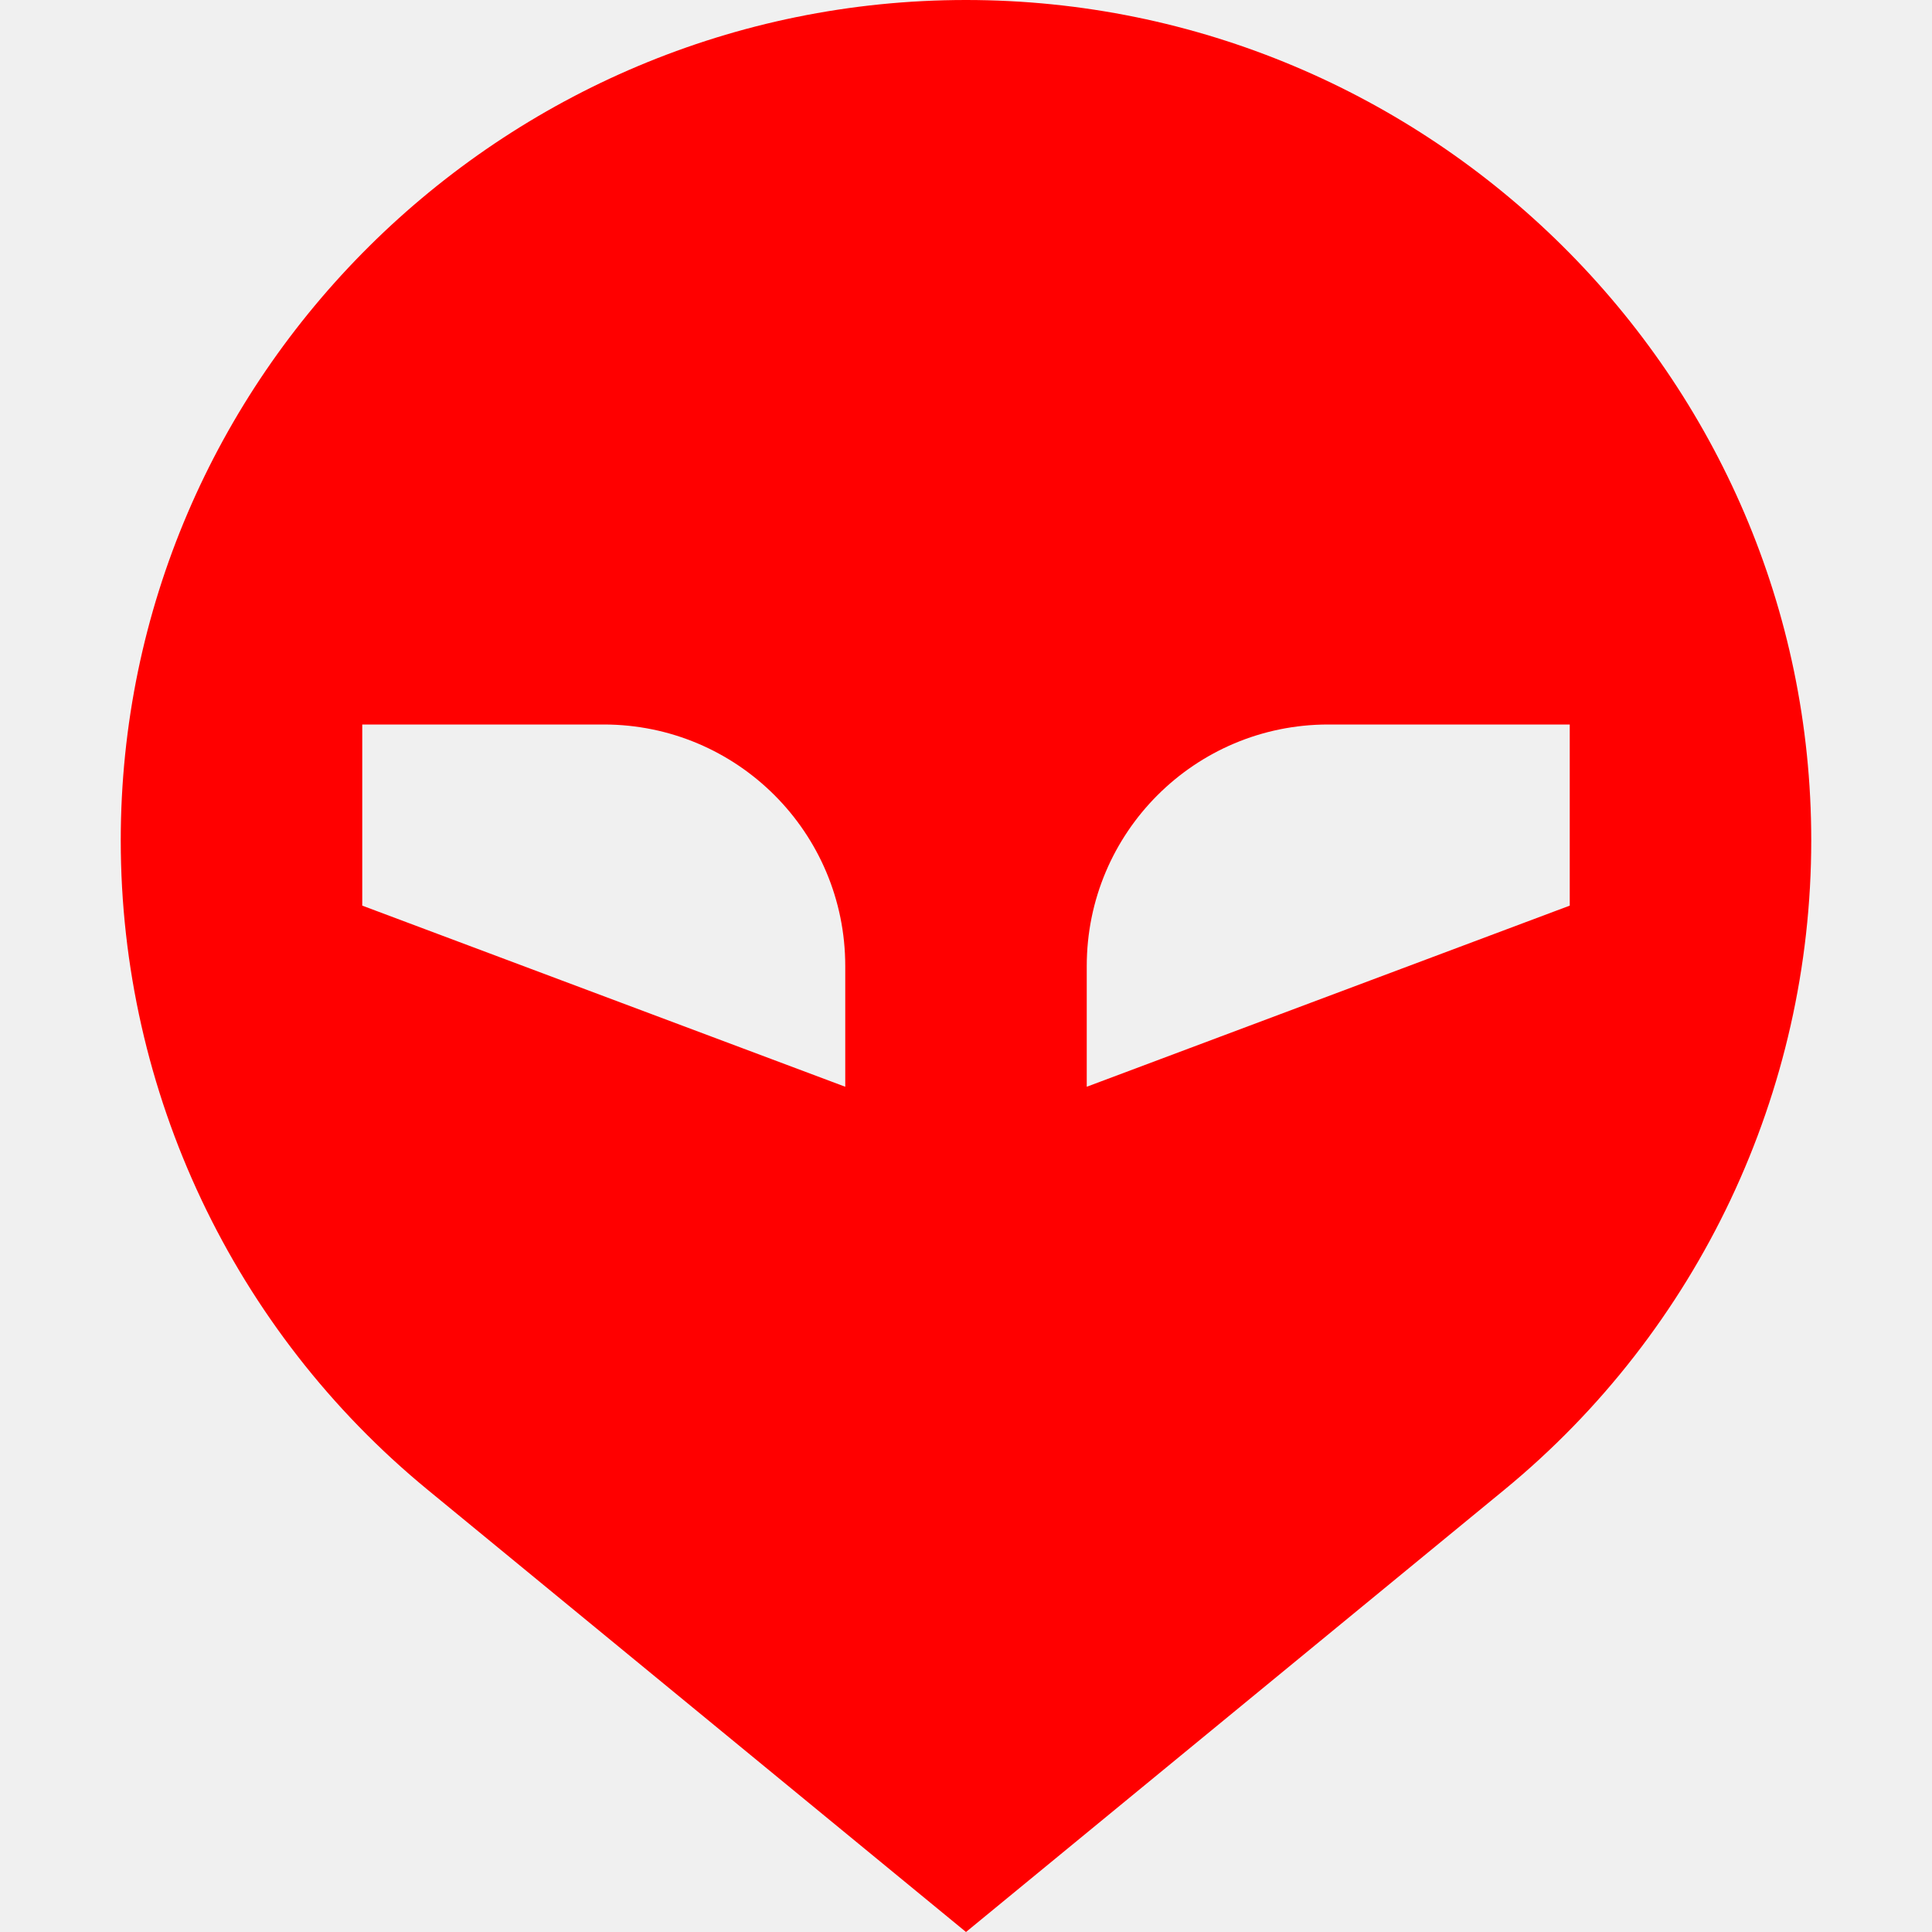
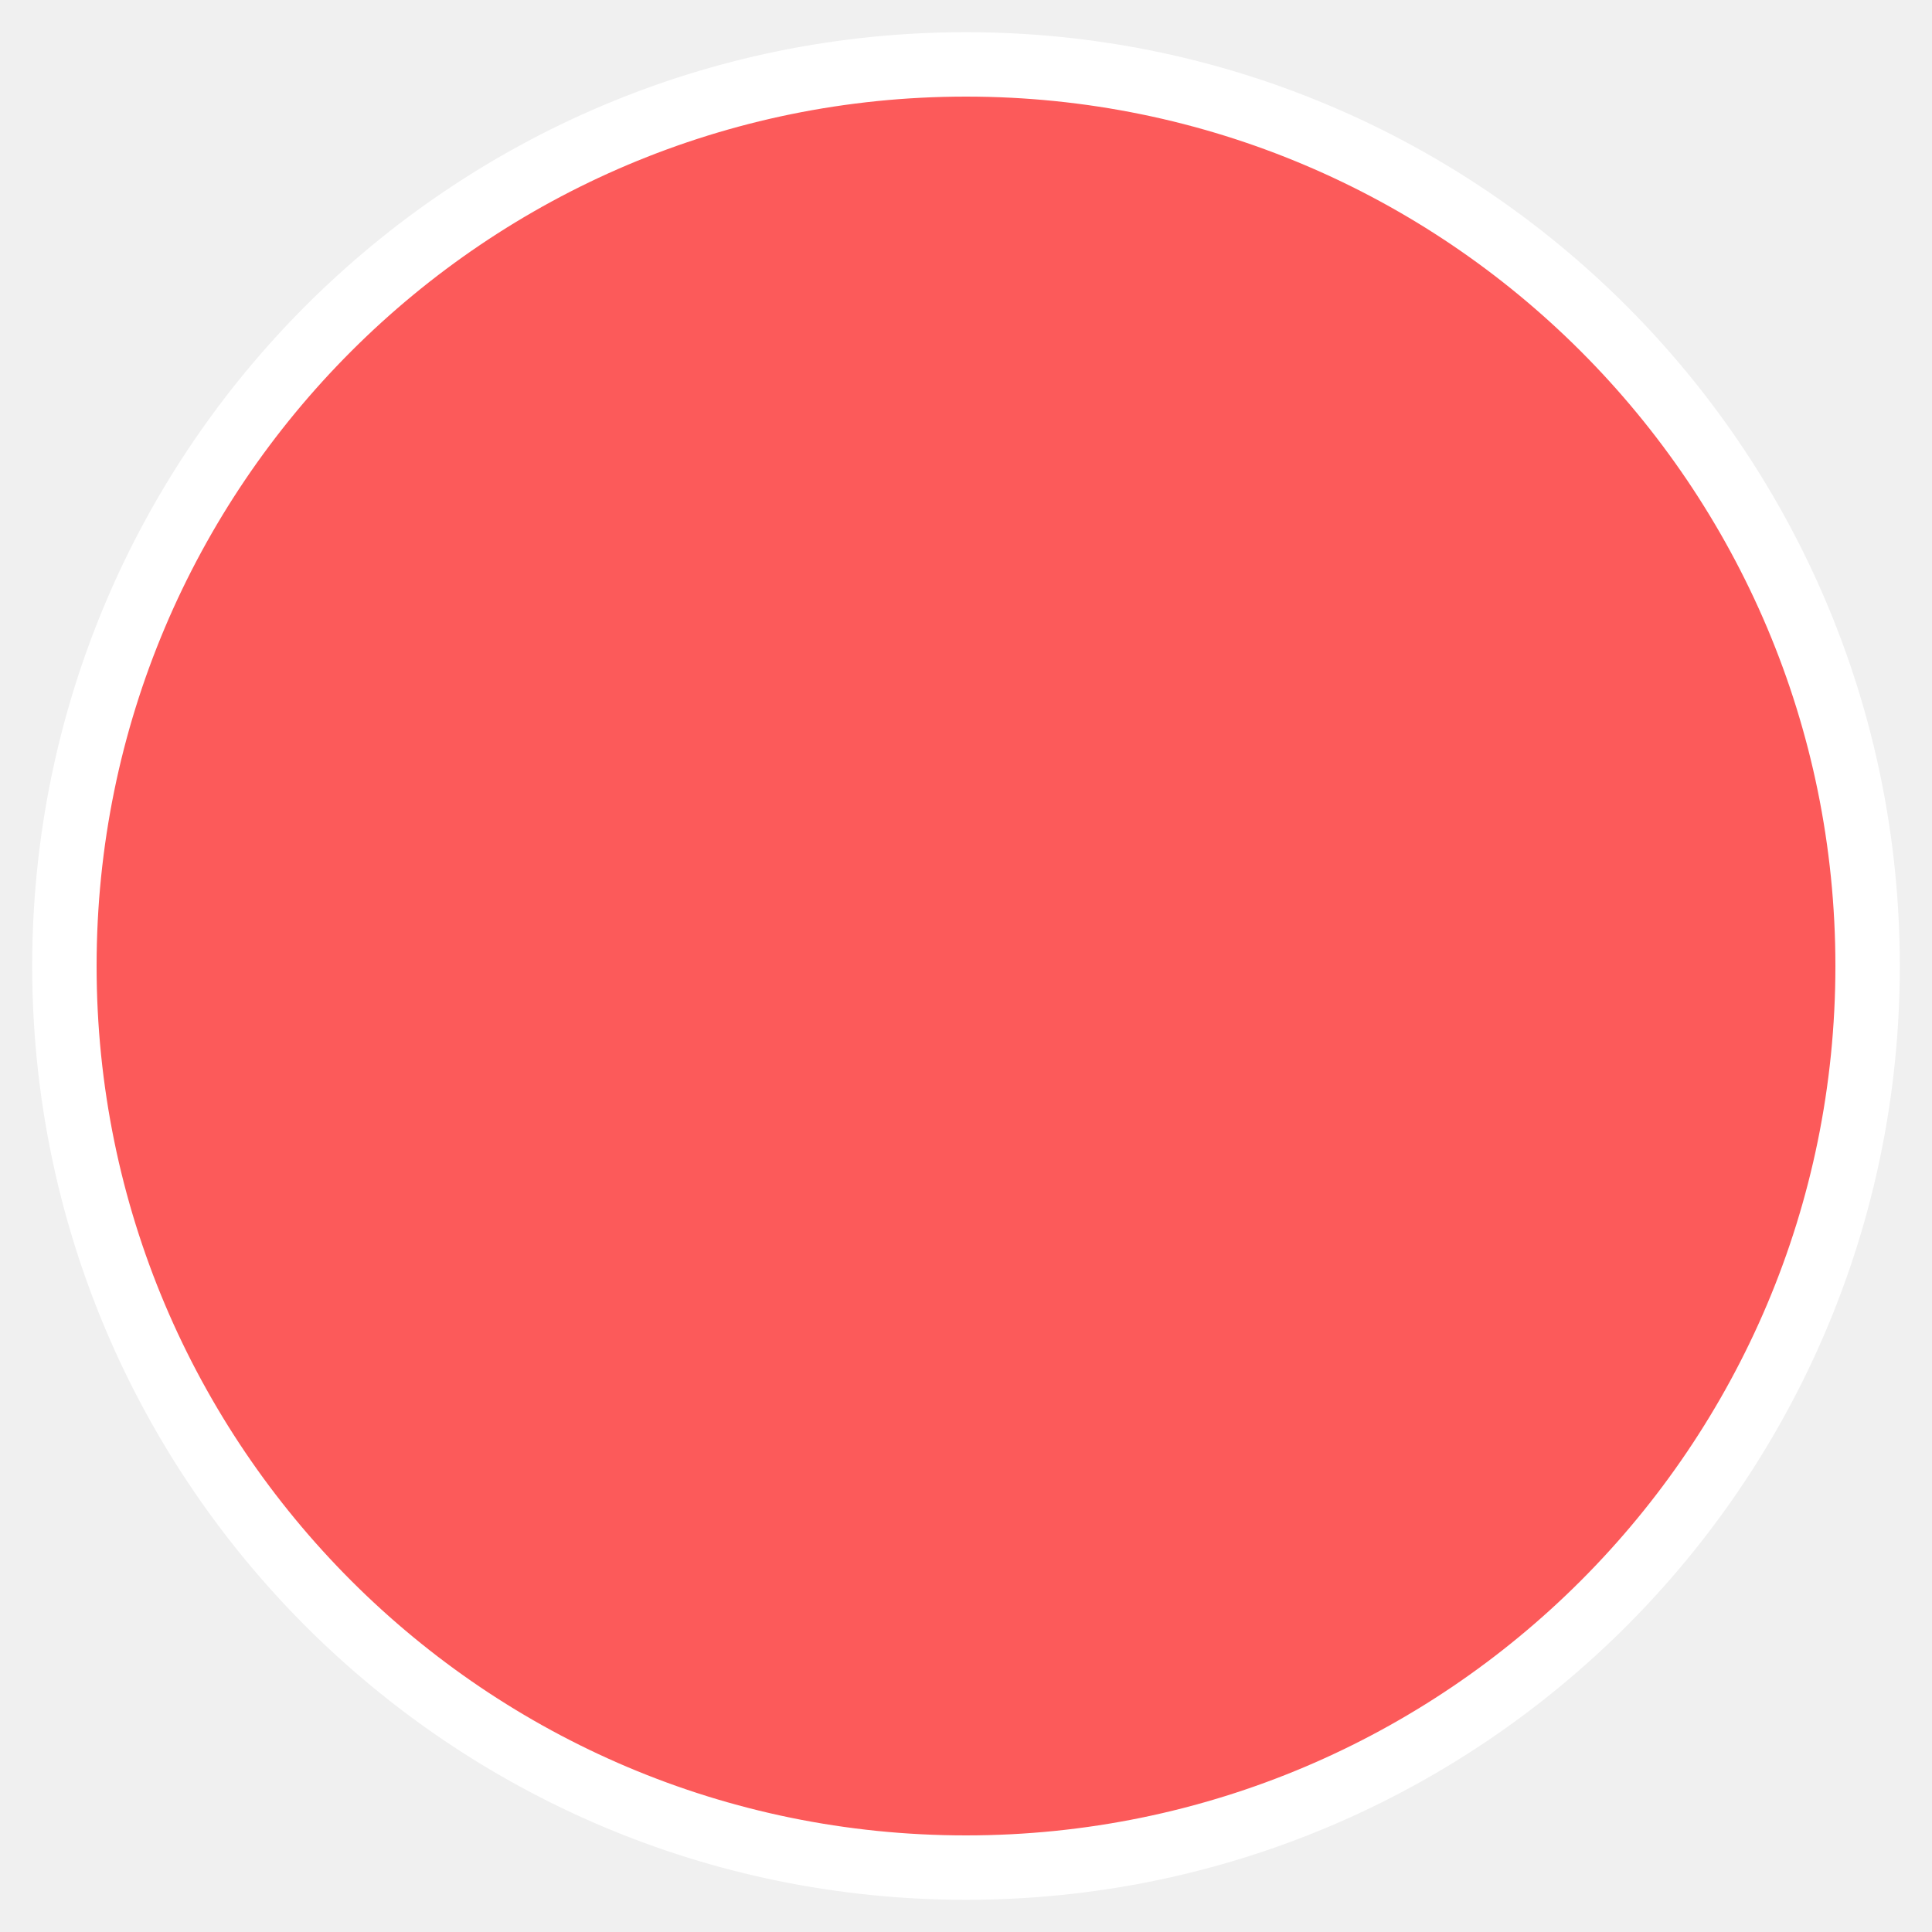
- <svg xmlns="http://www.w3.org/2000/svg" viewBox="0 0 16 16">
-   <g id="SVGRepo_bgCarrier" stroke-width="0" />
-   <g id="SVGRepo_tracerCarrier" stroke-linecap="round" stroke-linejoin="round" />
-   <g id="SVGRepo_iconCarrier">
-     <path fill-rule="evenodd" clip-rule="evenodd" d="M8 16L3.542 12.338C1.933 11.016 1 9.043 1 6.96C1 3.116 4.156 0 8 0C11.844 0 15 3.116 15 6.96C15 9.043 14.067 11.016 12.458 12.338L8 16ZM3 6H5C6.105 6 7 6.895 7 8V9L3 7.5V6ZM11 6C9.895 6 9 6.895 9 8V9L13 7.5V6H11Z" fill="red" />
+ <svg xmlns="http://www.w3.org/2000/svg" width="30" height="30" viewBox="0 0 30 30" fill="none">
+   <circle cx="15" cy="15" r="14" fill="#FC5A5A" stroke="white" />
+   <mask id="mask0_22_506" style="mask-type:luminance" maskUnits="userSpaceOnUse" x="0" y="0" width="30" height="30">
+     <circle cx="15" cy="15" r="14" fill="white" stroke="white" />
+   </mask>
+   <g mask="url(#mask0_22_506)">
  </g>
</svg>
